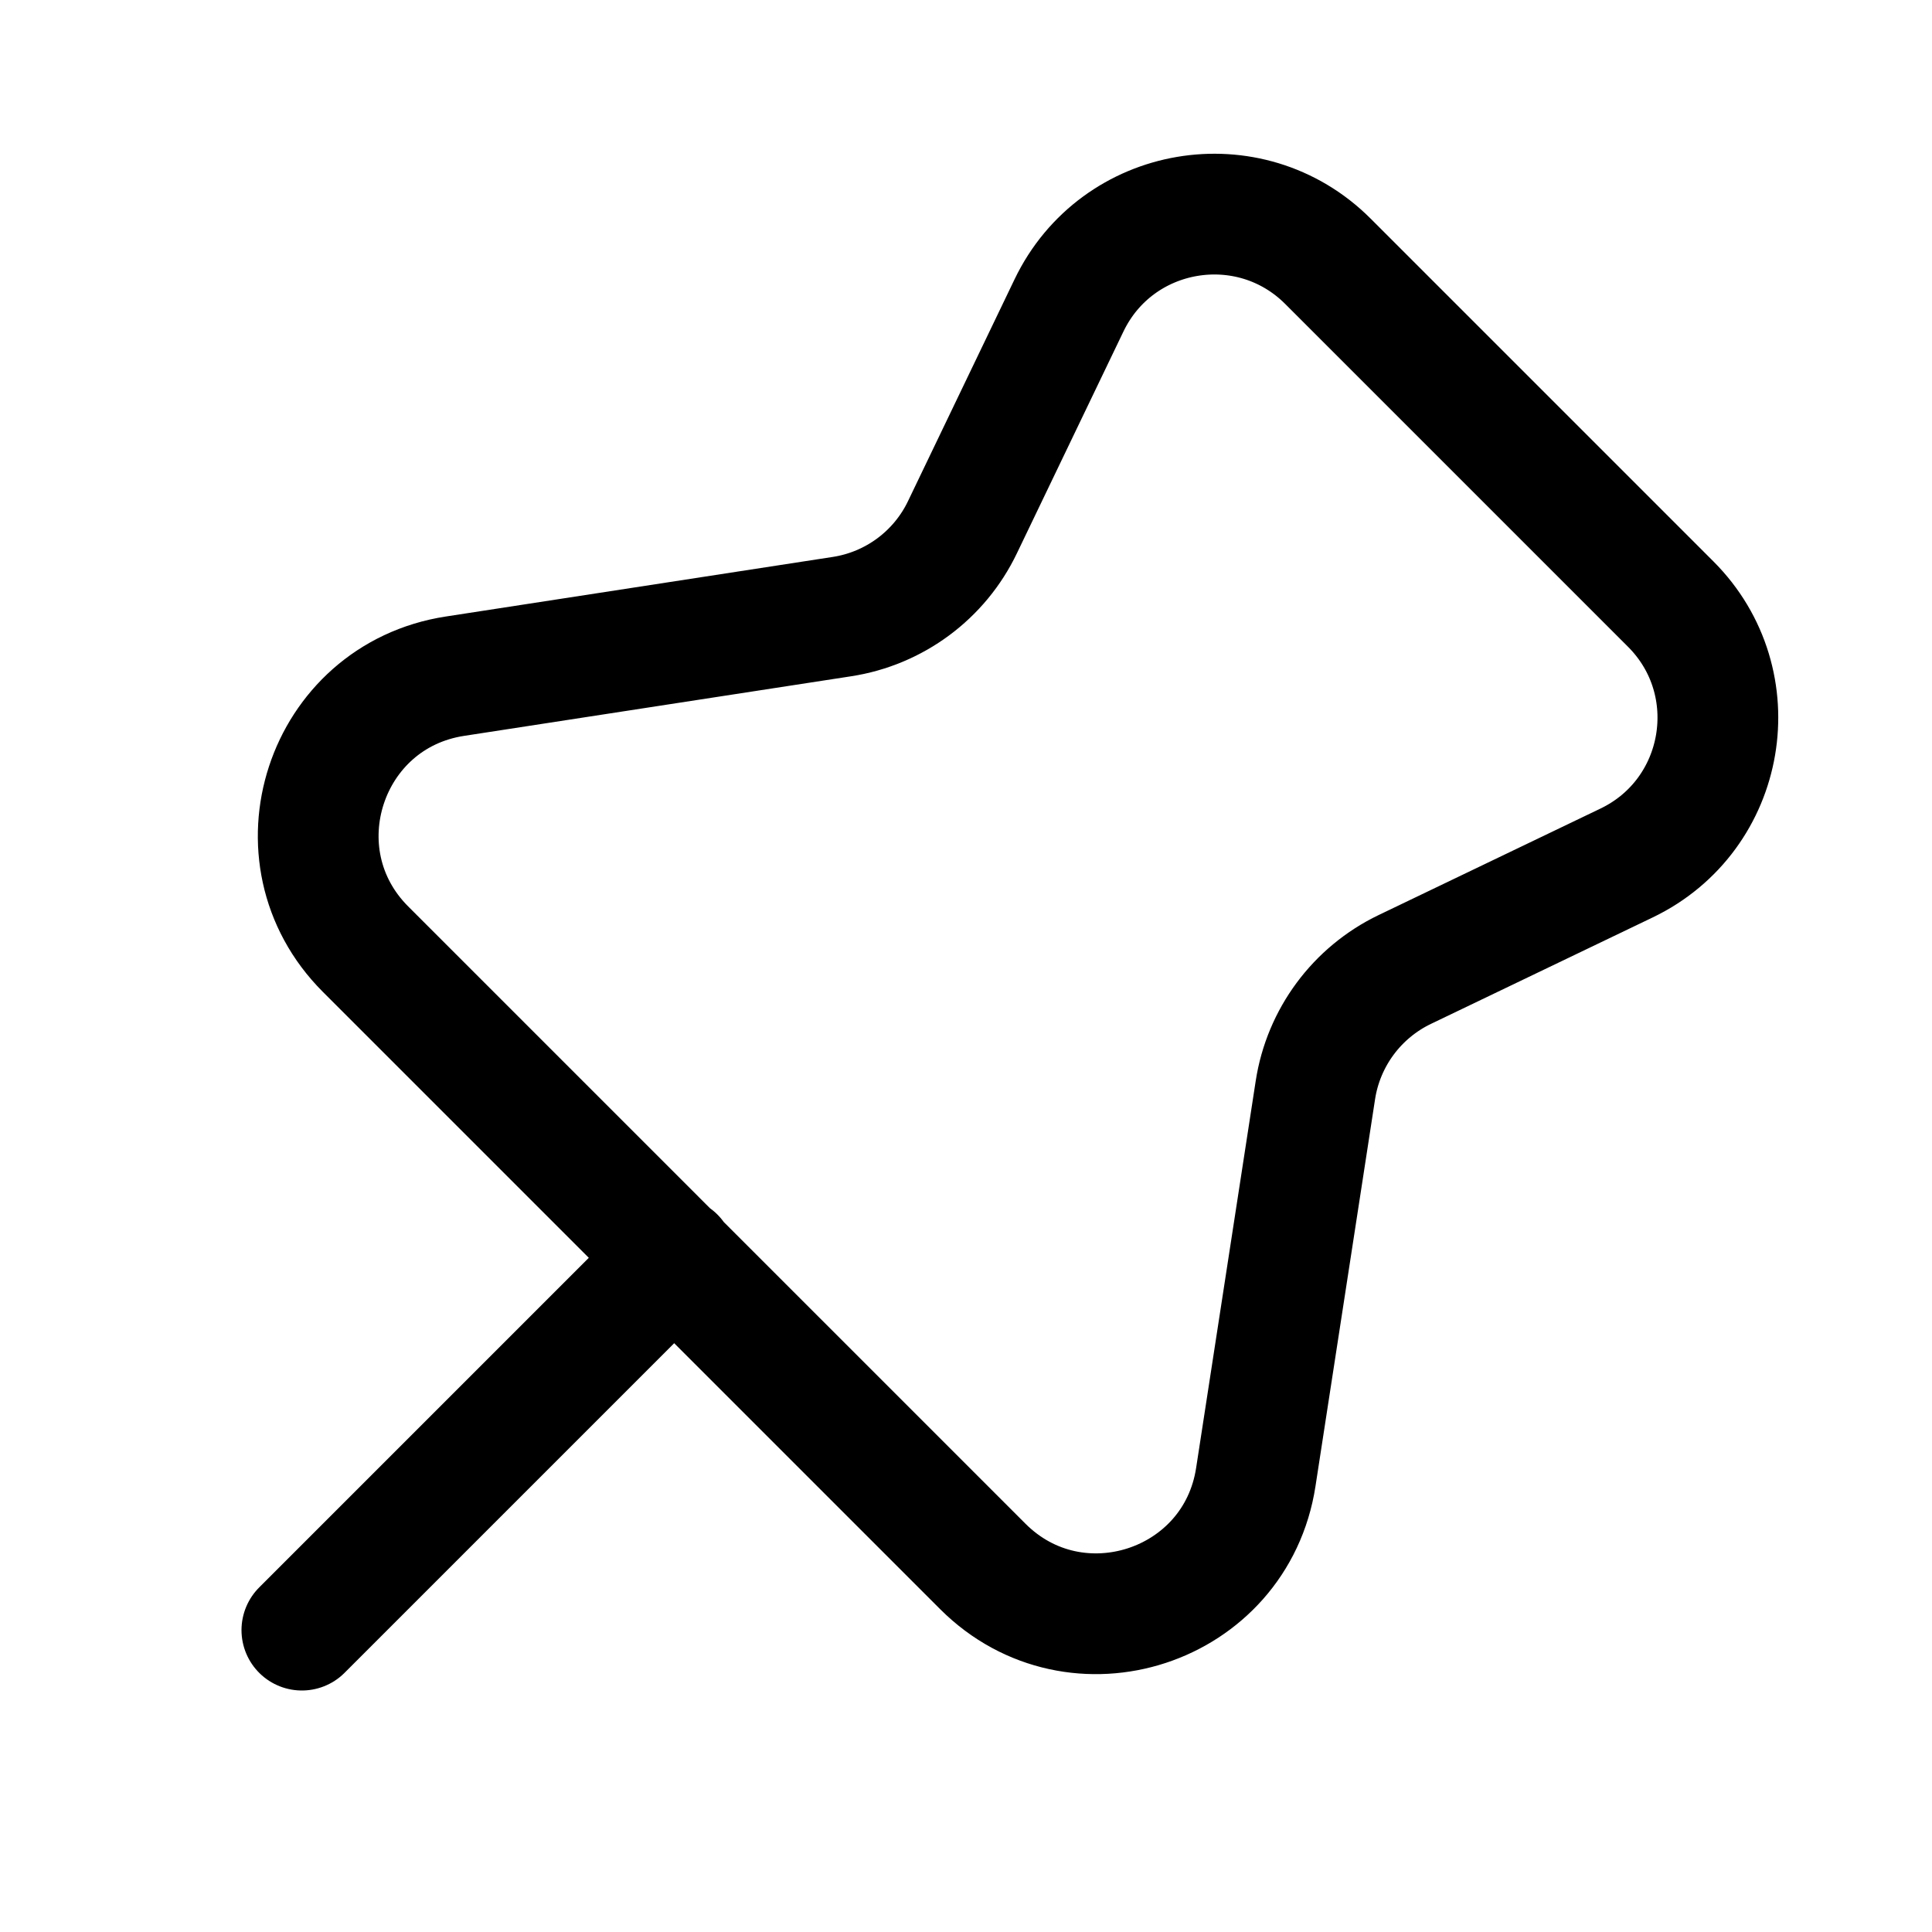
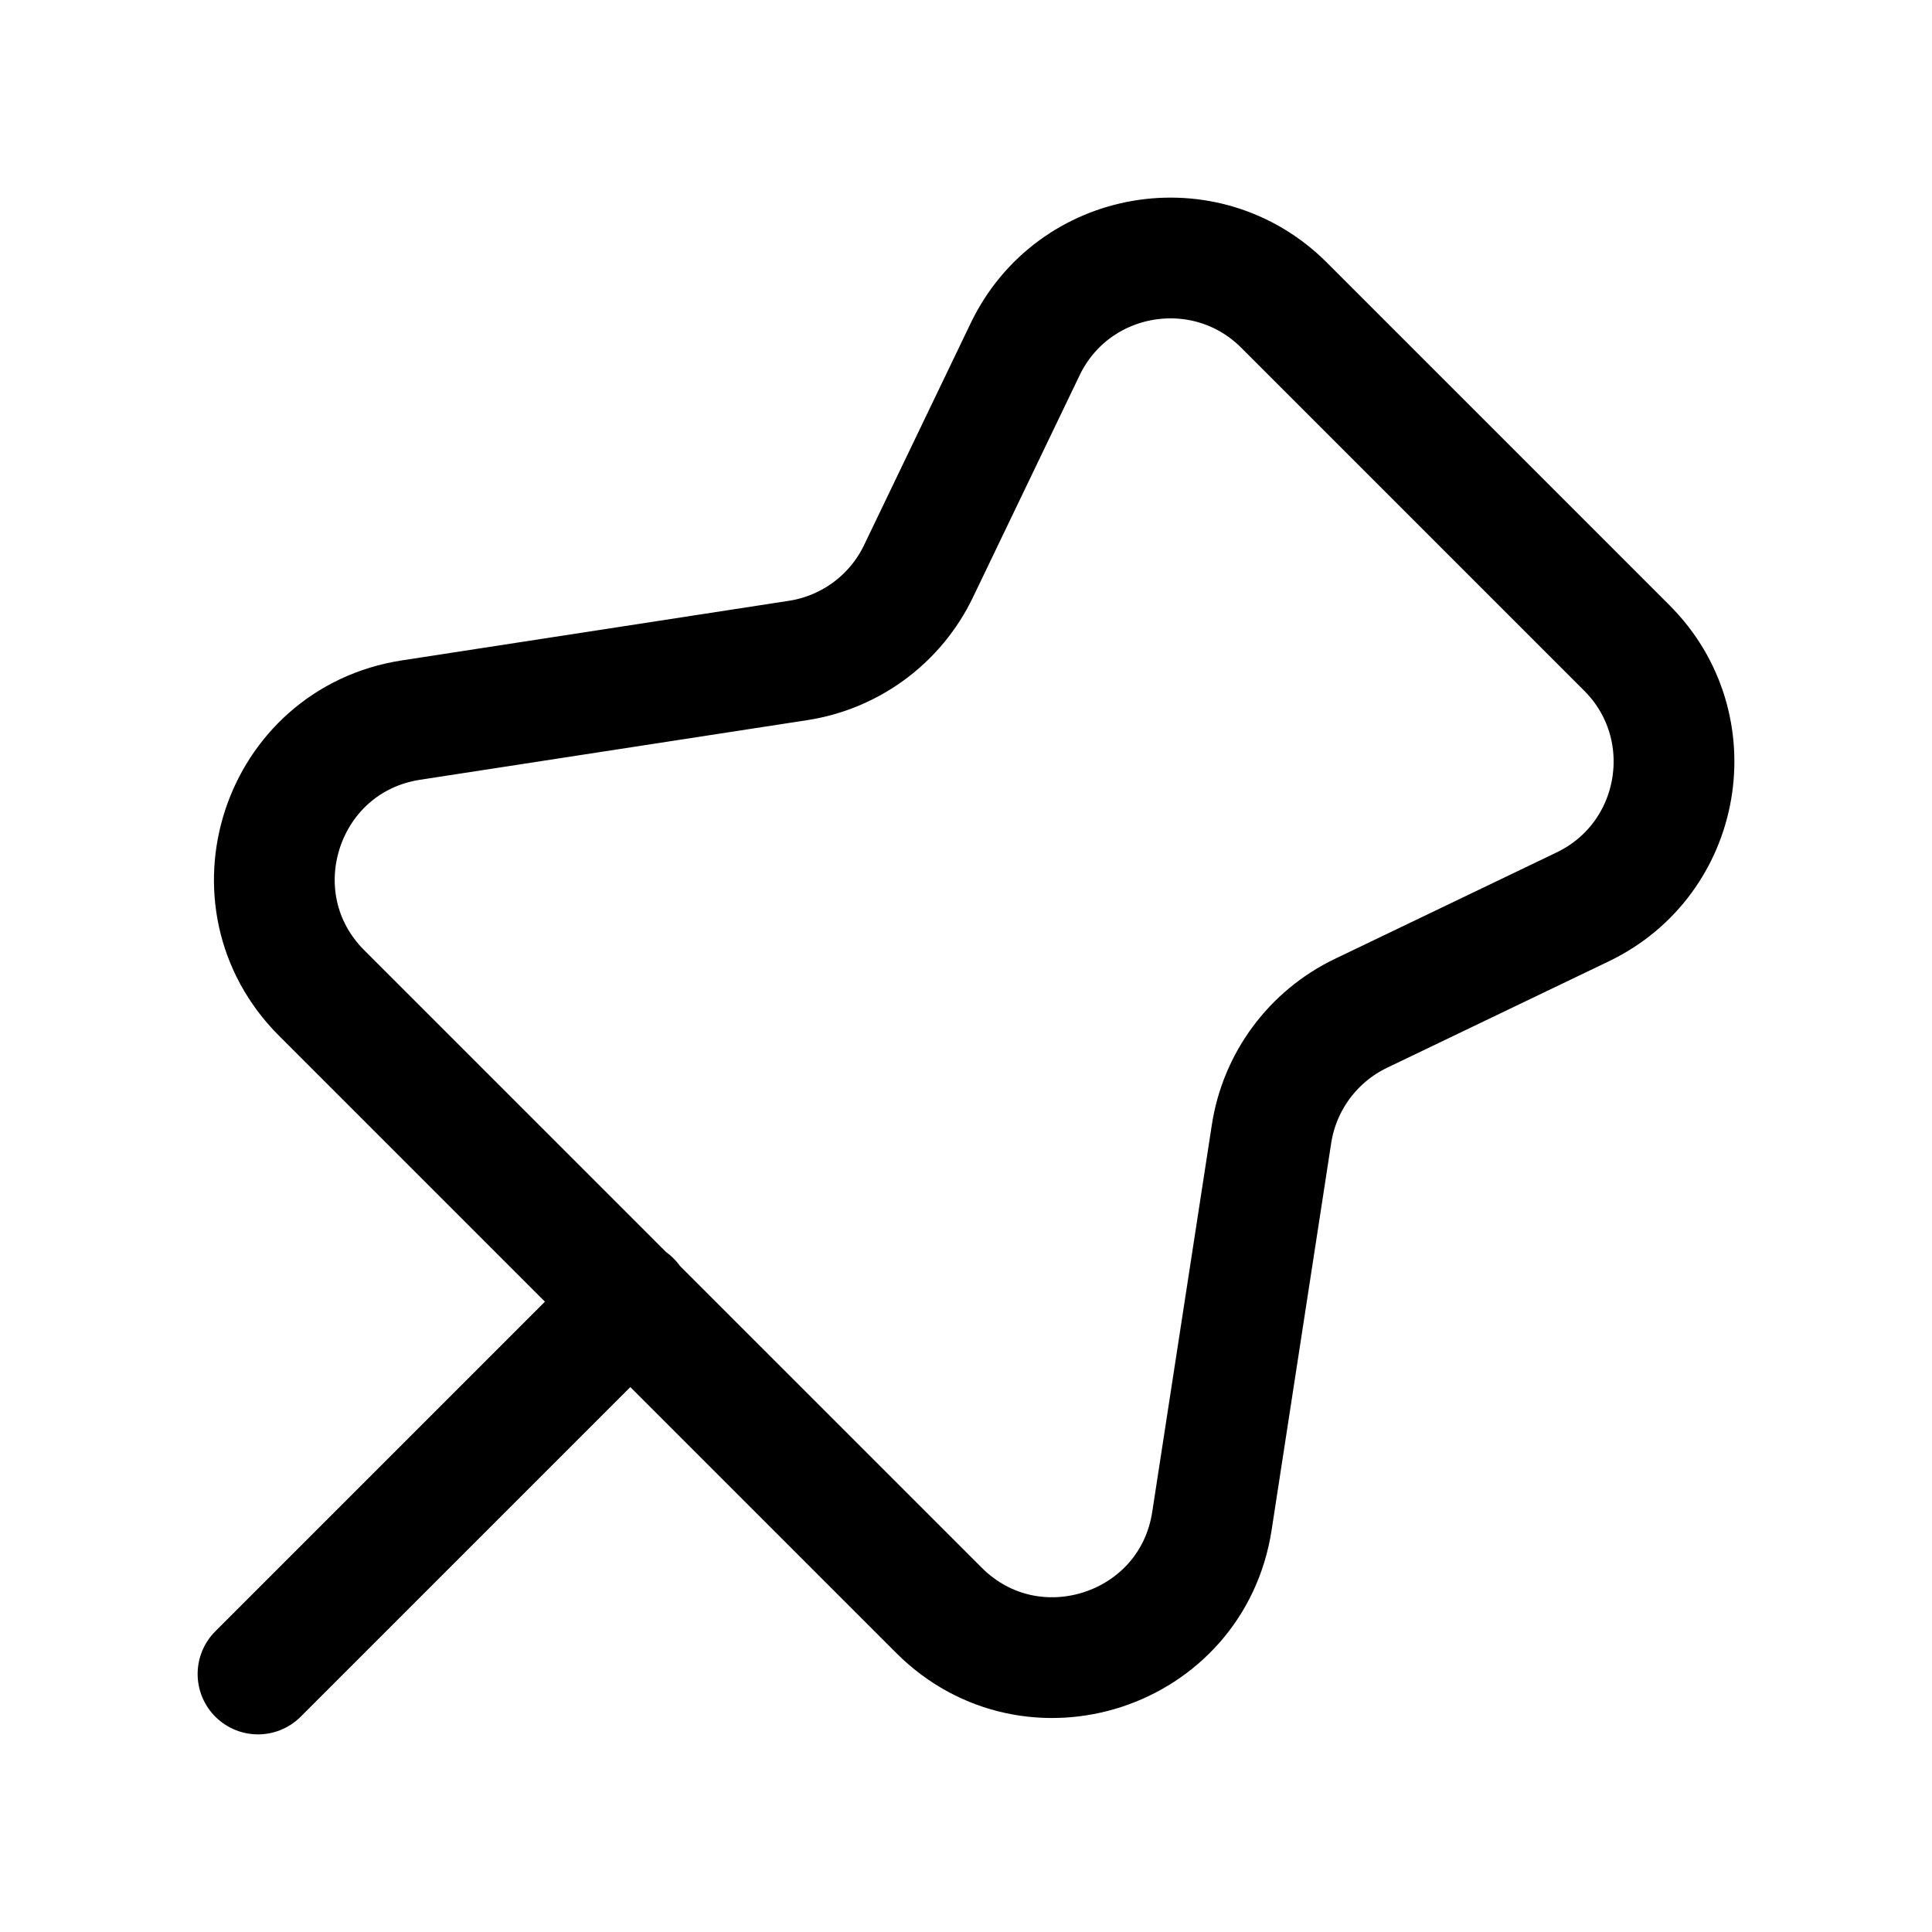
- <svg xmlns="http://www.w3.org/2000/svg" width="24px" height="24px" viewBox="0 0 24 24" fill="none">
+ <svg xmlns="http://www.w3.org/2000/svg" width="24px" height="24px" viewBox="0.545 -0.545 24 24" fill="none">
  <g>
    <path d="M8.375 15.625L12.209 19.459C13.368 20.617 15.351 19.968 15.6 18.349L16.34 13.543C16.44 12.89 16.856 12.329 17.451 12.043L20.205 10.721C21.448 10.125 21.729 8.479 20.754 7.504L16.496 3.246C15.521 2.271 13.875 2.552 13.279 3.795L11.956 6.549C11.671 7.144 11.11 7.56 10.457 7.66L5.651 8.4C4.032 8.649 3.382 10.632 4.541 11.791L8.375 15.625ZM8.375 15.625L8.382 15.618M8.375 15.625L3.75 20.25" stroke="currentColor" stroke-width="1.5" stroke-linecap="round" stroke-linejoin="round" />
  </g>
</svg>
